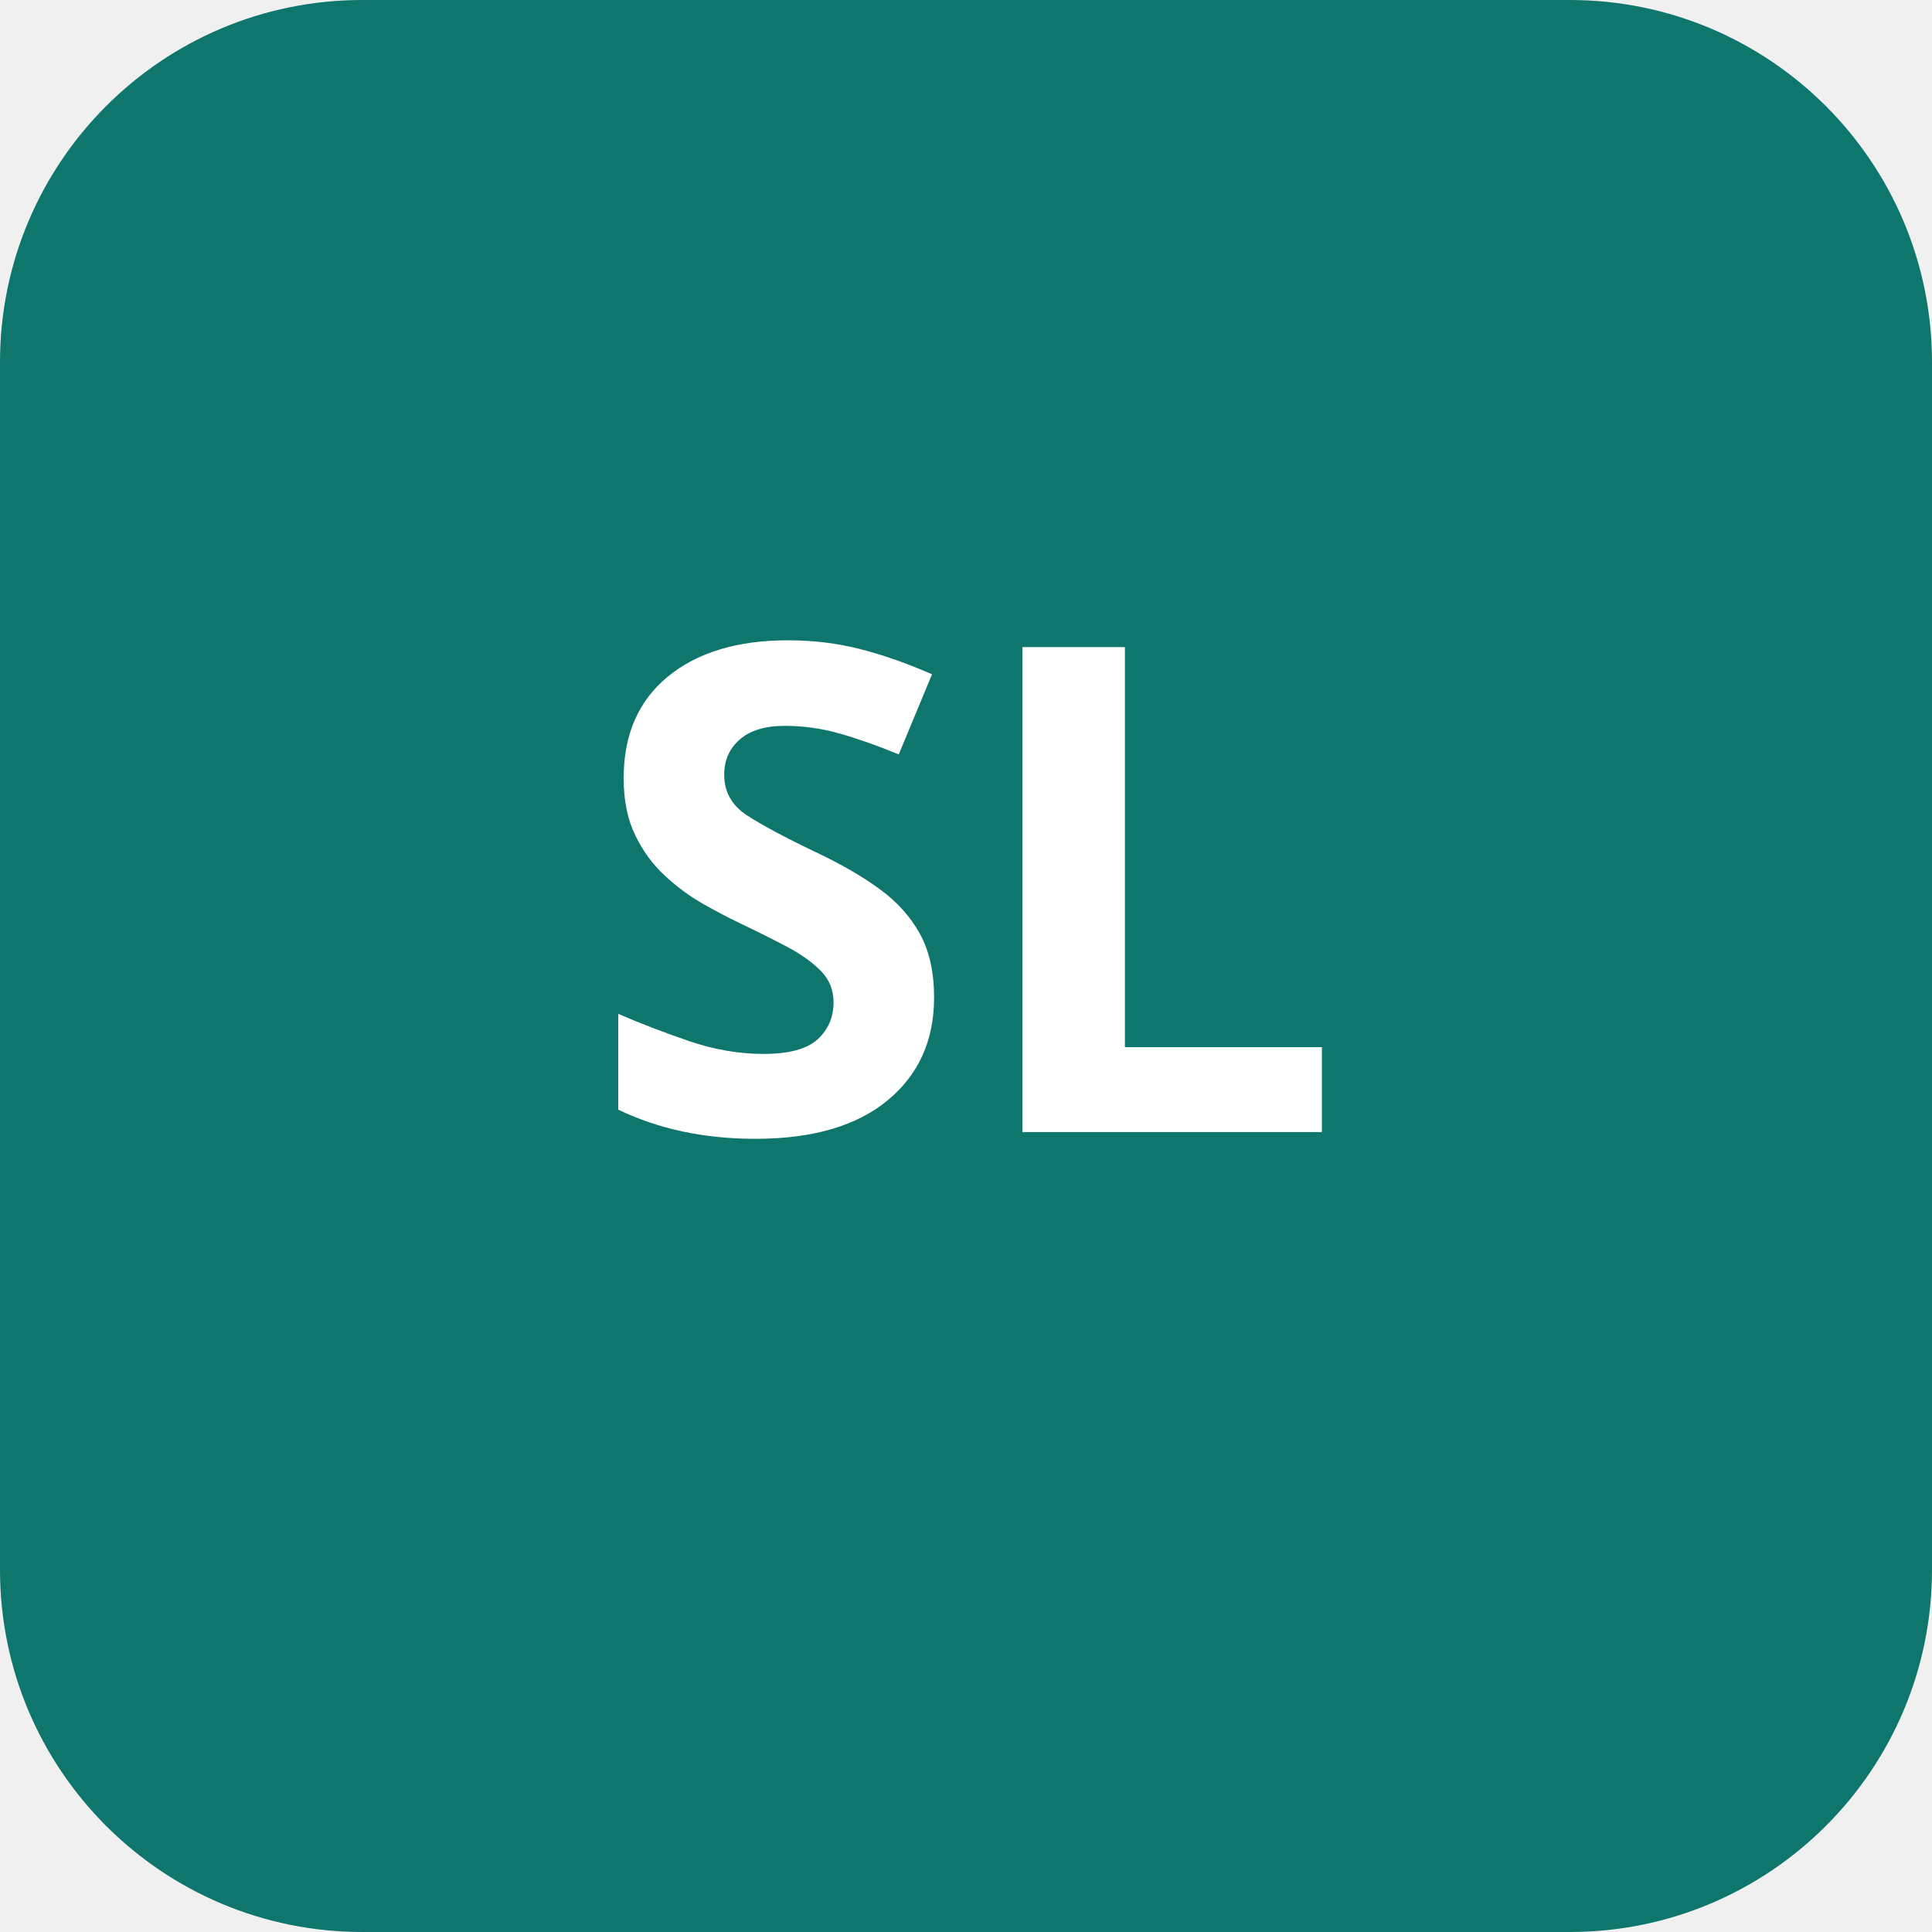
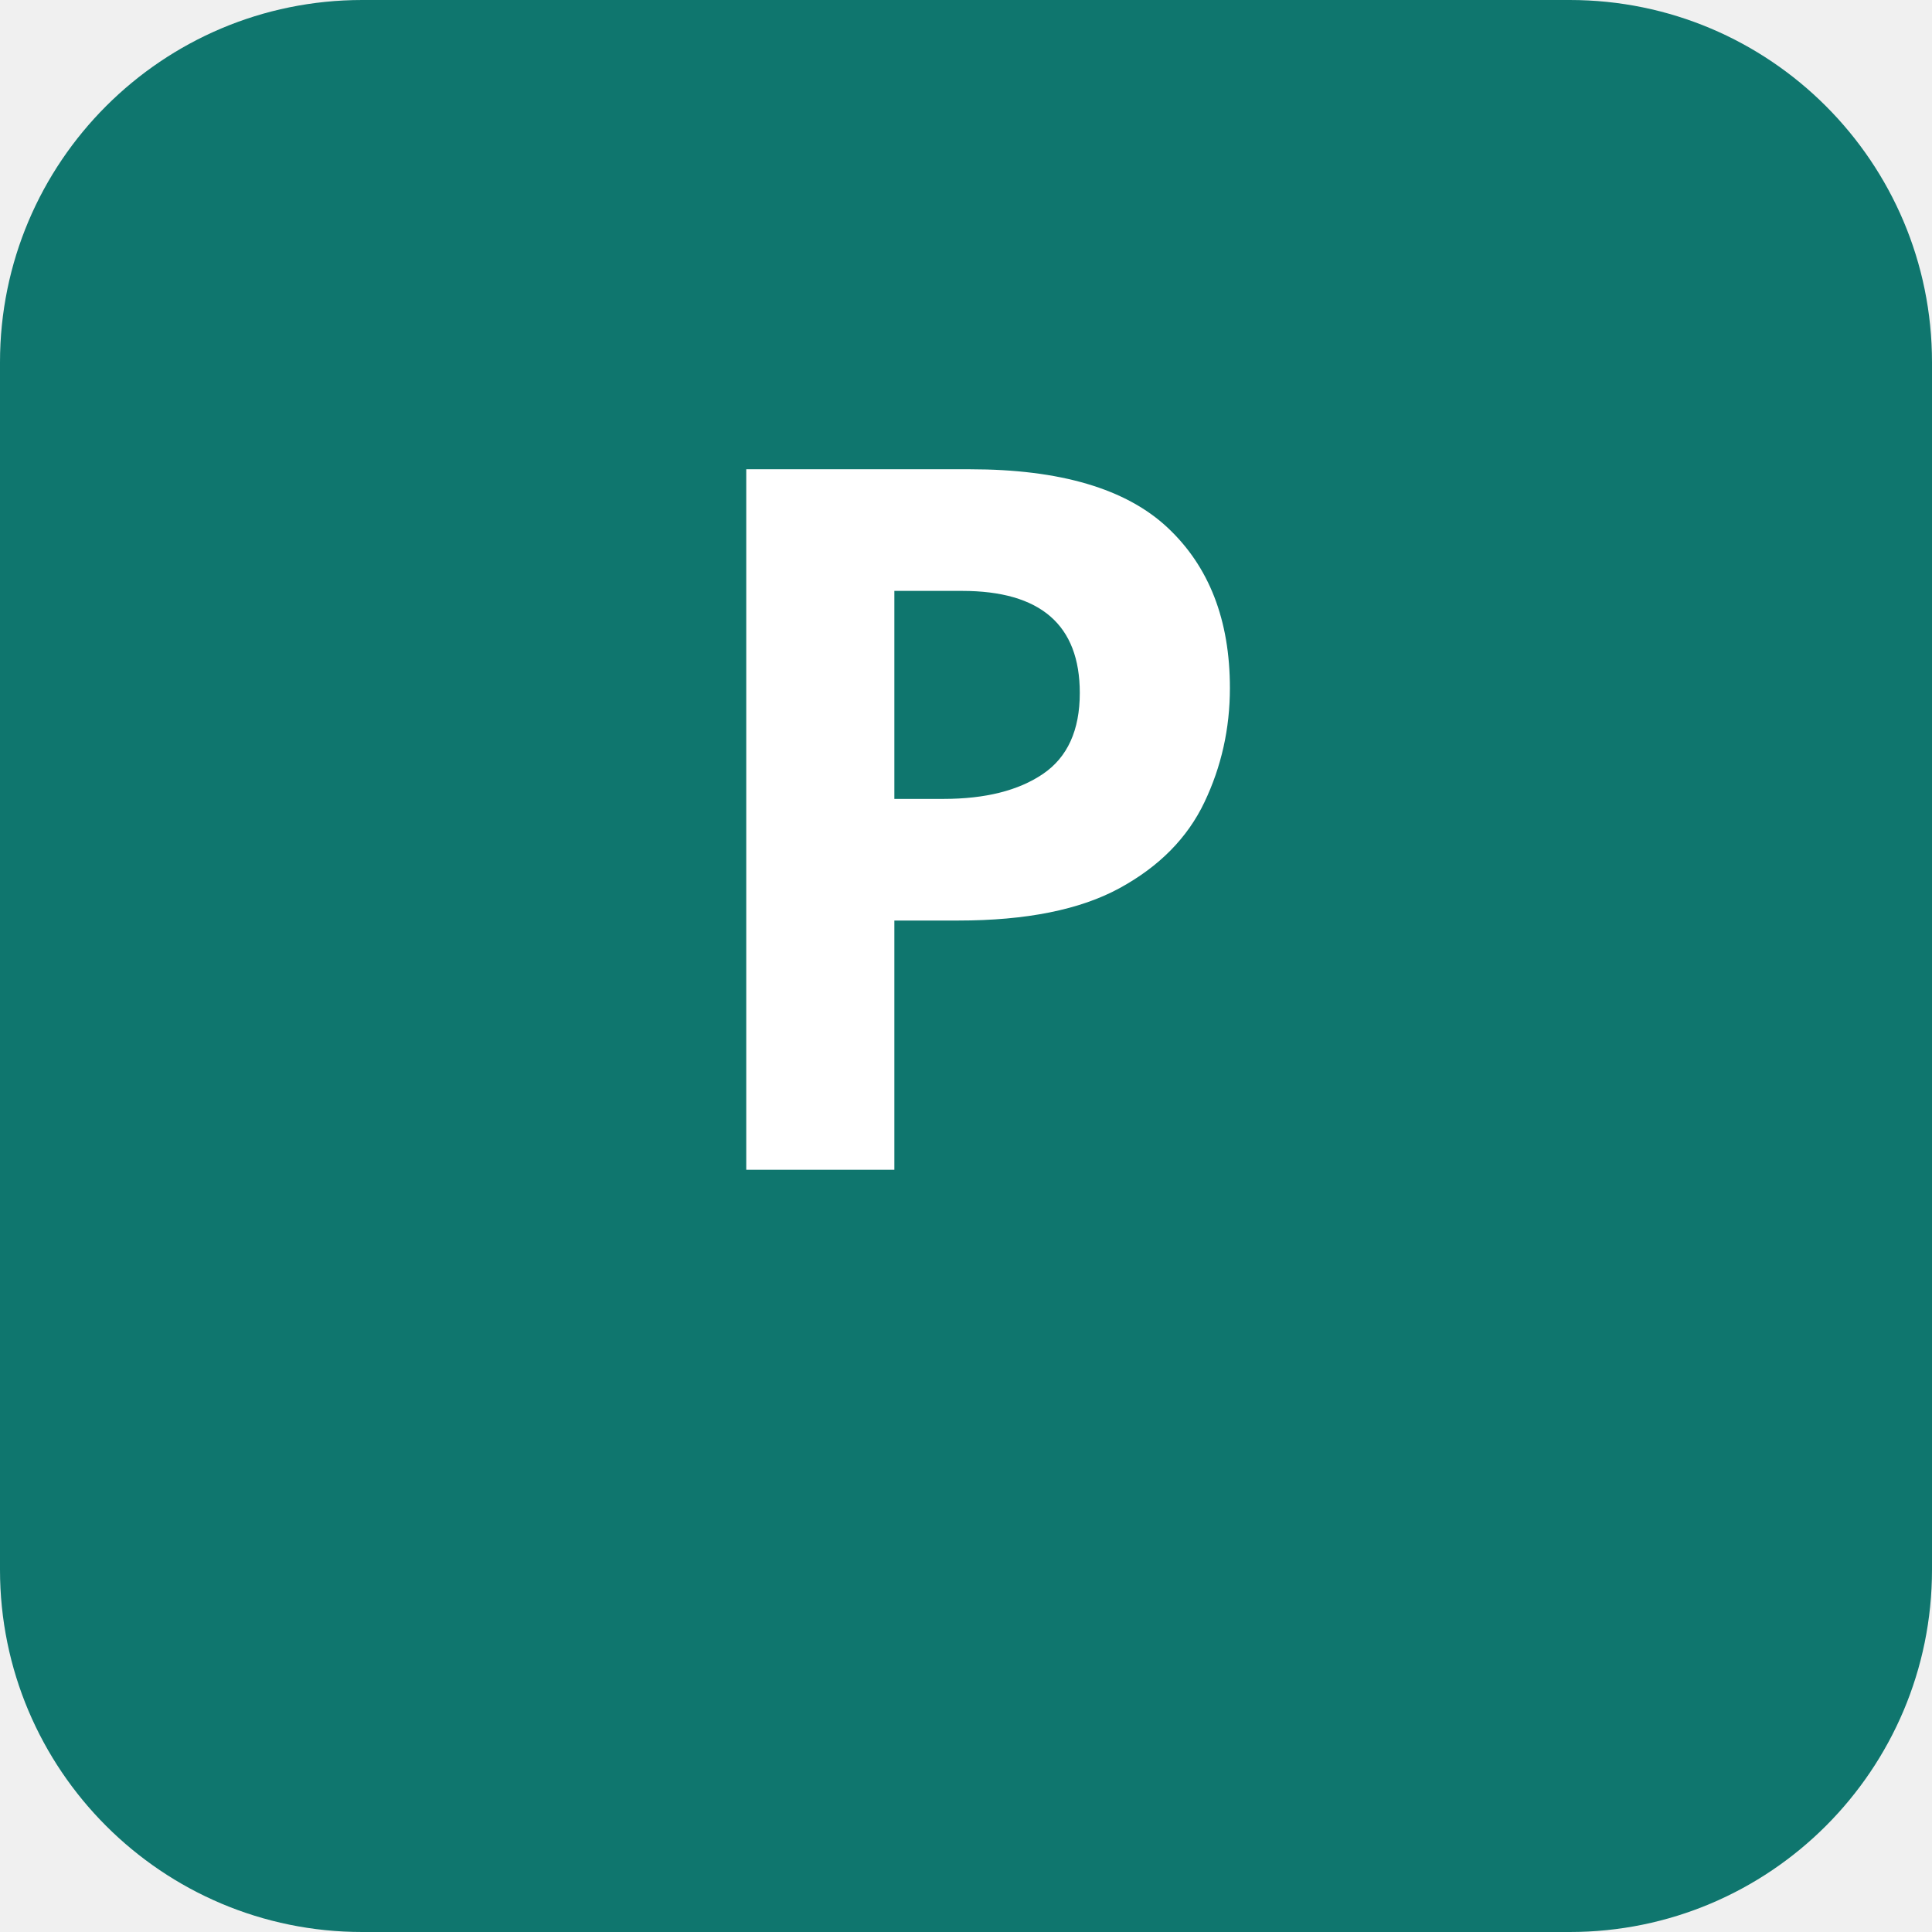
<svg xmlns="http://www.w3.org/2000/svg" viewBox="0 0 512 512" fill="none">
  <rect width="512" height="512" rx="96" fill="#0F766E" />
-   <text x="256" y="300" text-anchor="middle" font-family="system-ui,sans-serif" font-size="180" font-weight="700" fill="white">SL</text>
+   <text x="256" y="310" text-anchor="middle" font-family="system-ui,sans-serif" font-size="260" font-weight="700" fill="white">P</text>
</svg>
